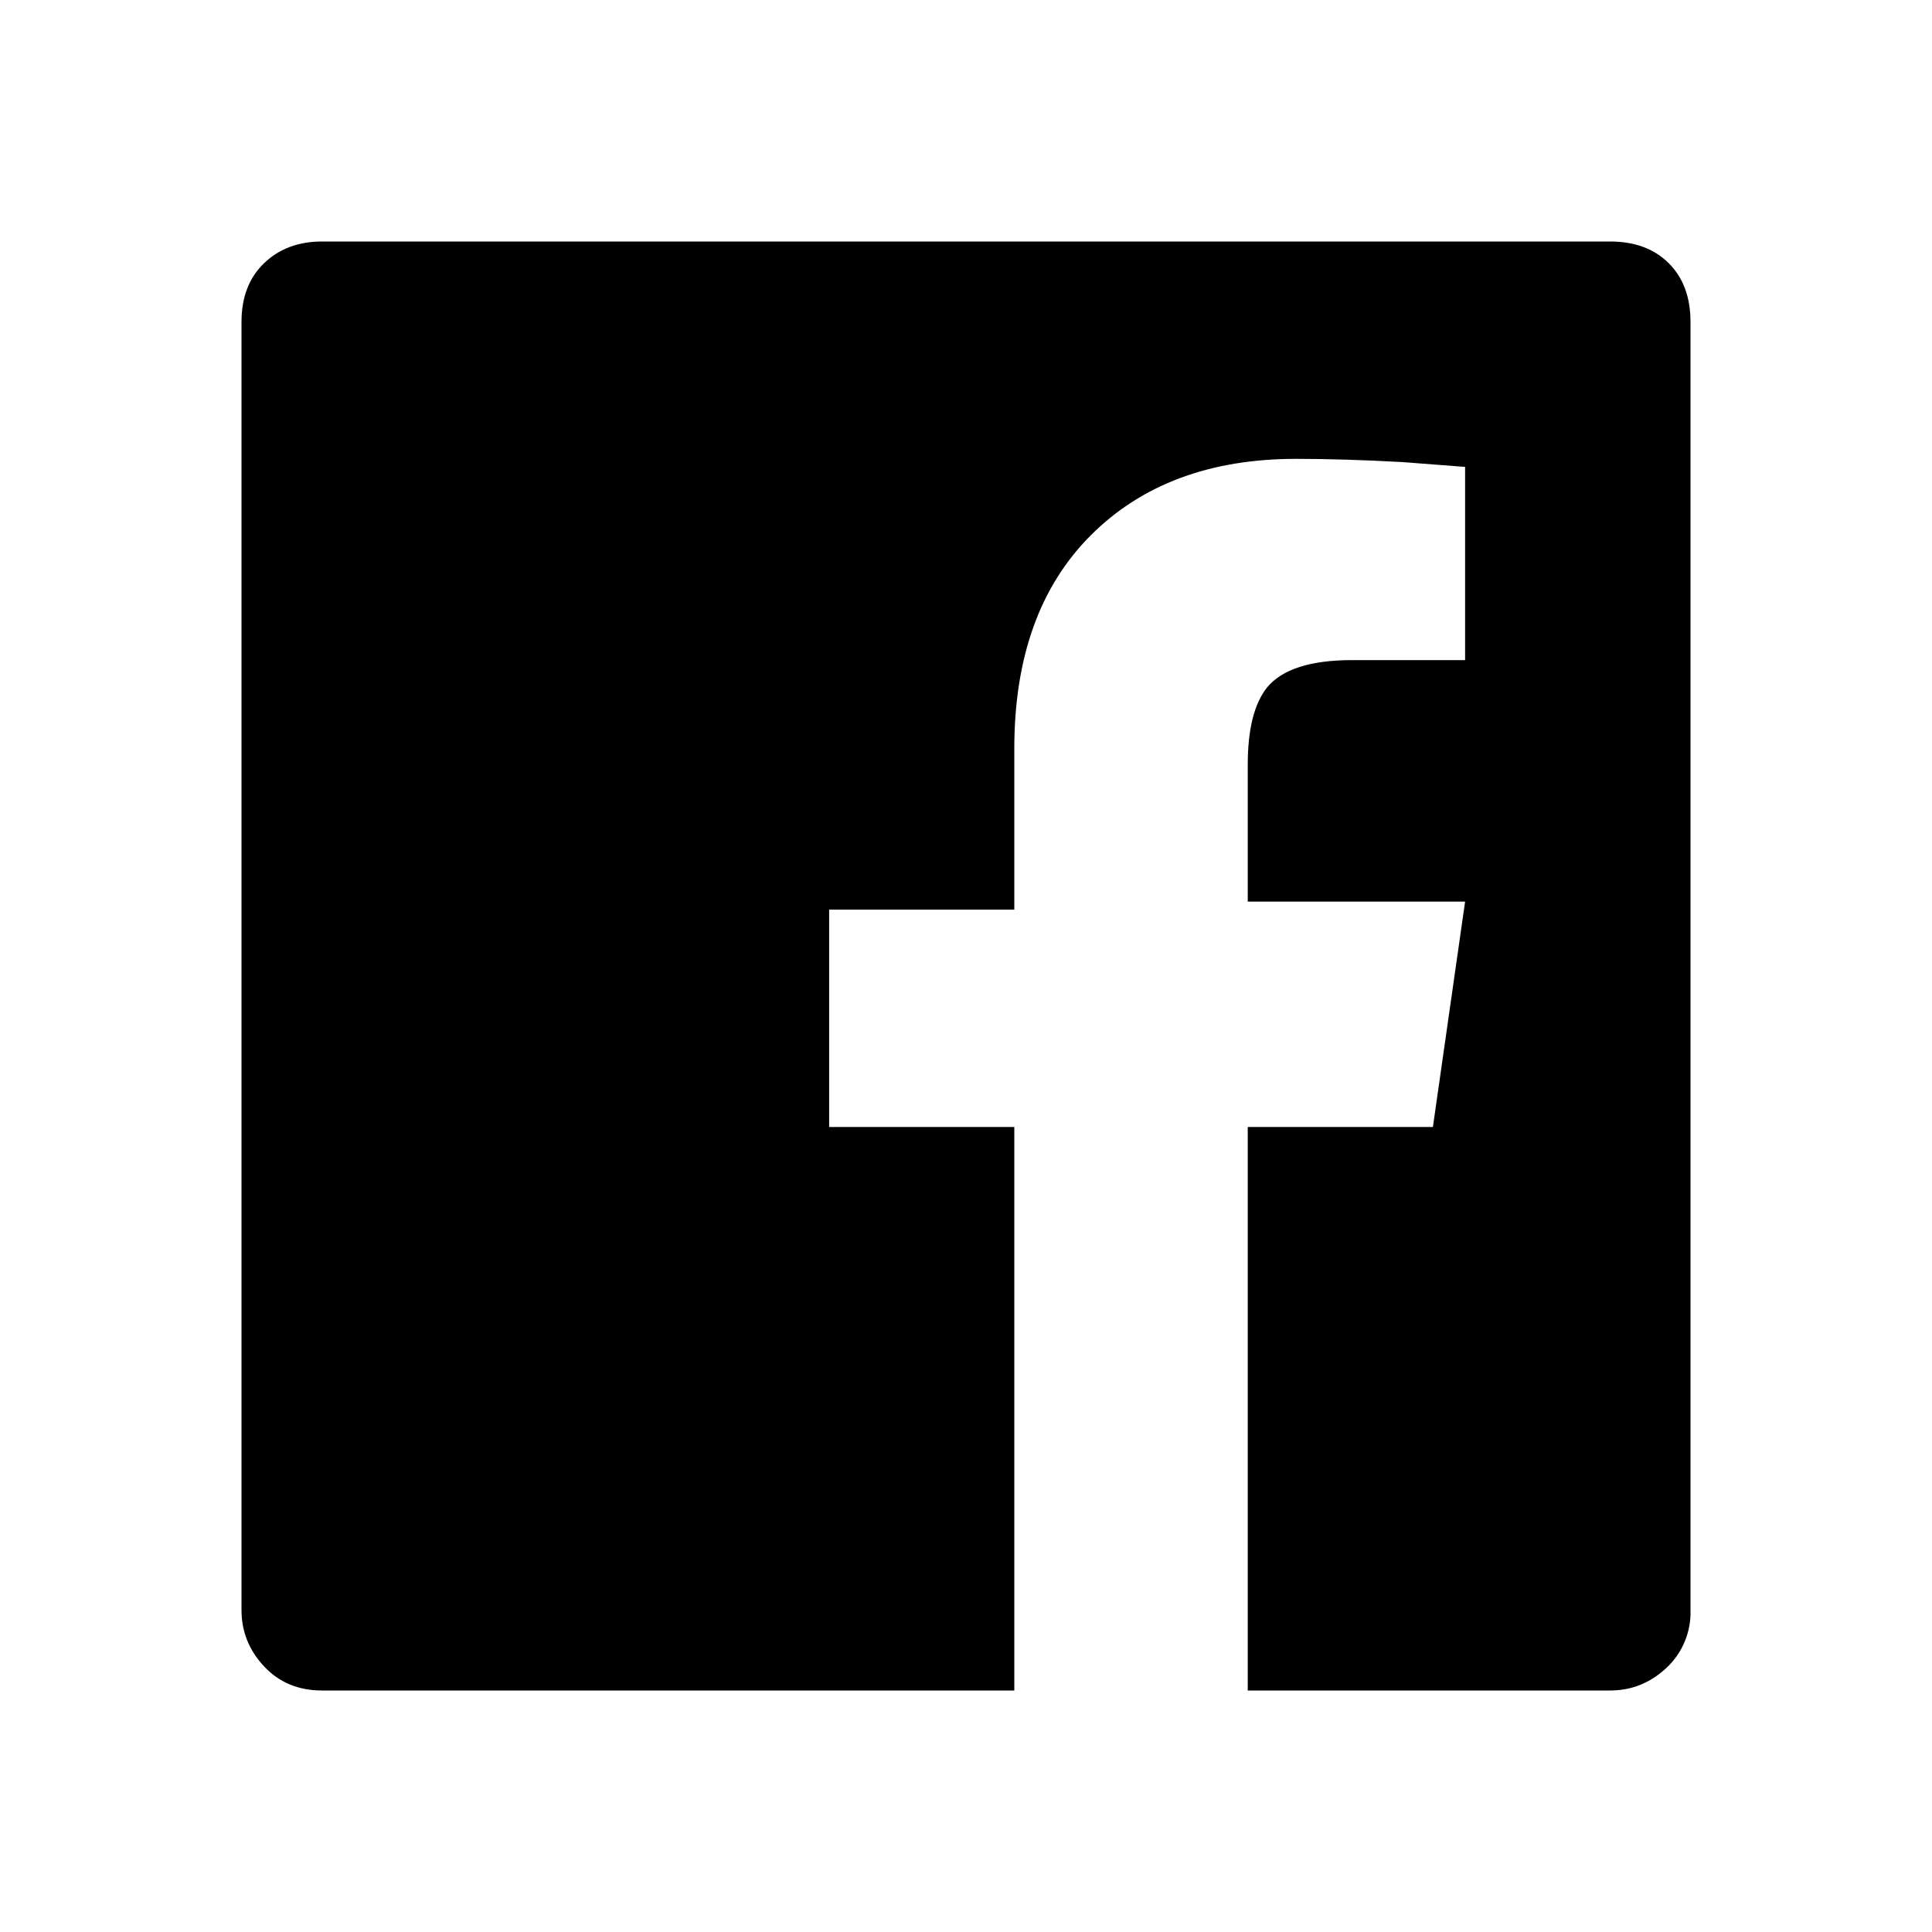
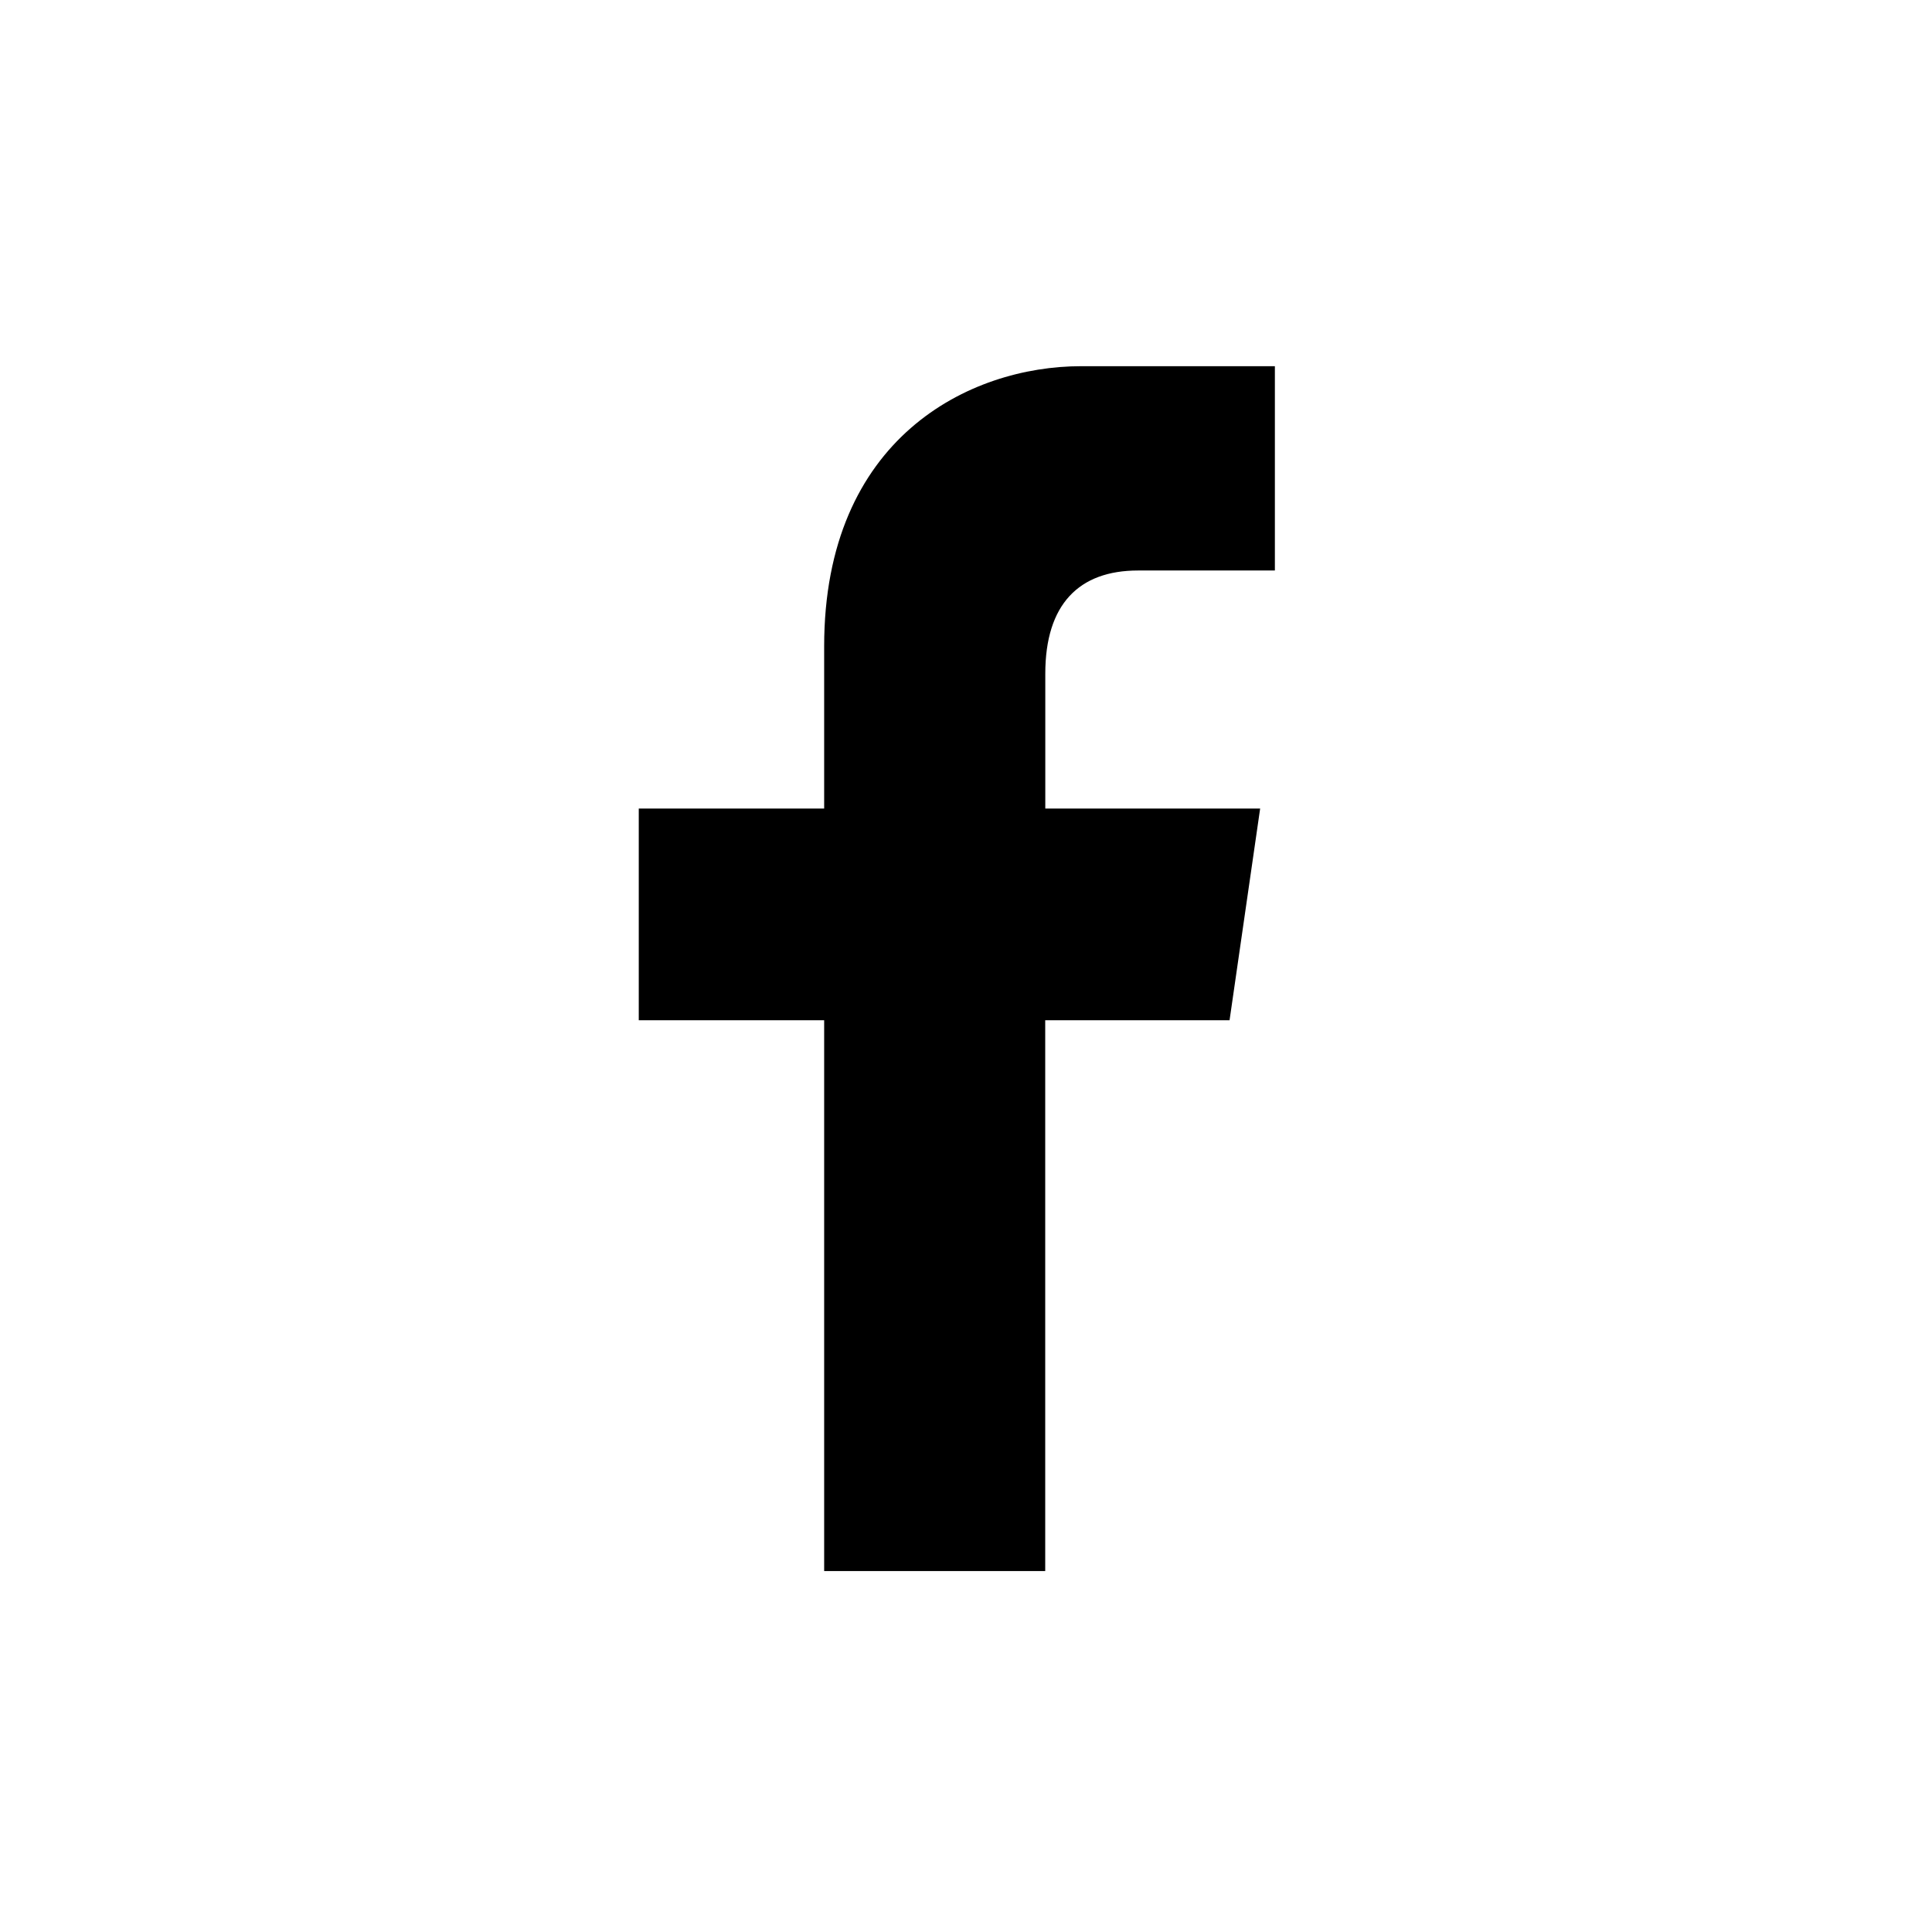
- <svg xmlns="http://www.w3.org/2000/svg" viewBox="0 0 24 24">
-   <path fill-rule="evenodd" d="M20 3H4c-.293 0-.533.09-.72.27-.187.18-.28.423-.28.73v16c0 .267.093.5.28.7.187.2.427.3.72.3h8.6v-7h-2.3v-2.7h2.3v-2c0-1.133.317-2.017.95-2.65s1.483-.95 2.55-.95c.387 0 .827.013 1.32.04l.78.06v2.4h-1.4c-.52 0-.873.113-1.06.34-.16.2-.24.52-.24.96v1.7h2.7l-.4 2.8h-2.3v7H20c.267 0 .5-.093.7-.28A.94.94 0 0 0 21 20V4c0-.307-.09-.55-.27-.73-.18-.18-.423-.27-.73-.27z" />
+ <svg xmlns="http://www.w3.org/2000/svg" fill="currentColor" viewBox="0 0 24 24">
+   <path fill-rule="evenodd" d="M15.837 7.087h-1.7c-.733 0-1.152.419-1.152 1.282v1.675h2.669l-.38 2.63h-2.29v6.842h-2.746v-6.842H7.935v-2.63h2.303V8.029c0-2.59 1.805-3.48 3.192-3.48h2.407v2.538z" />
</svg>
